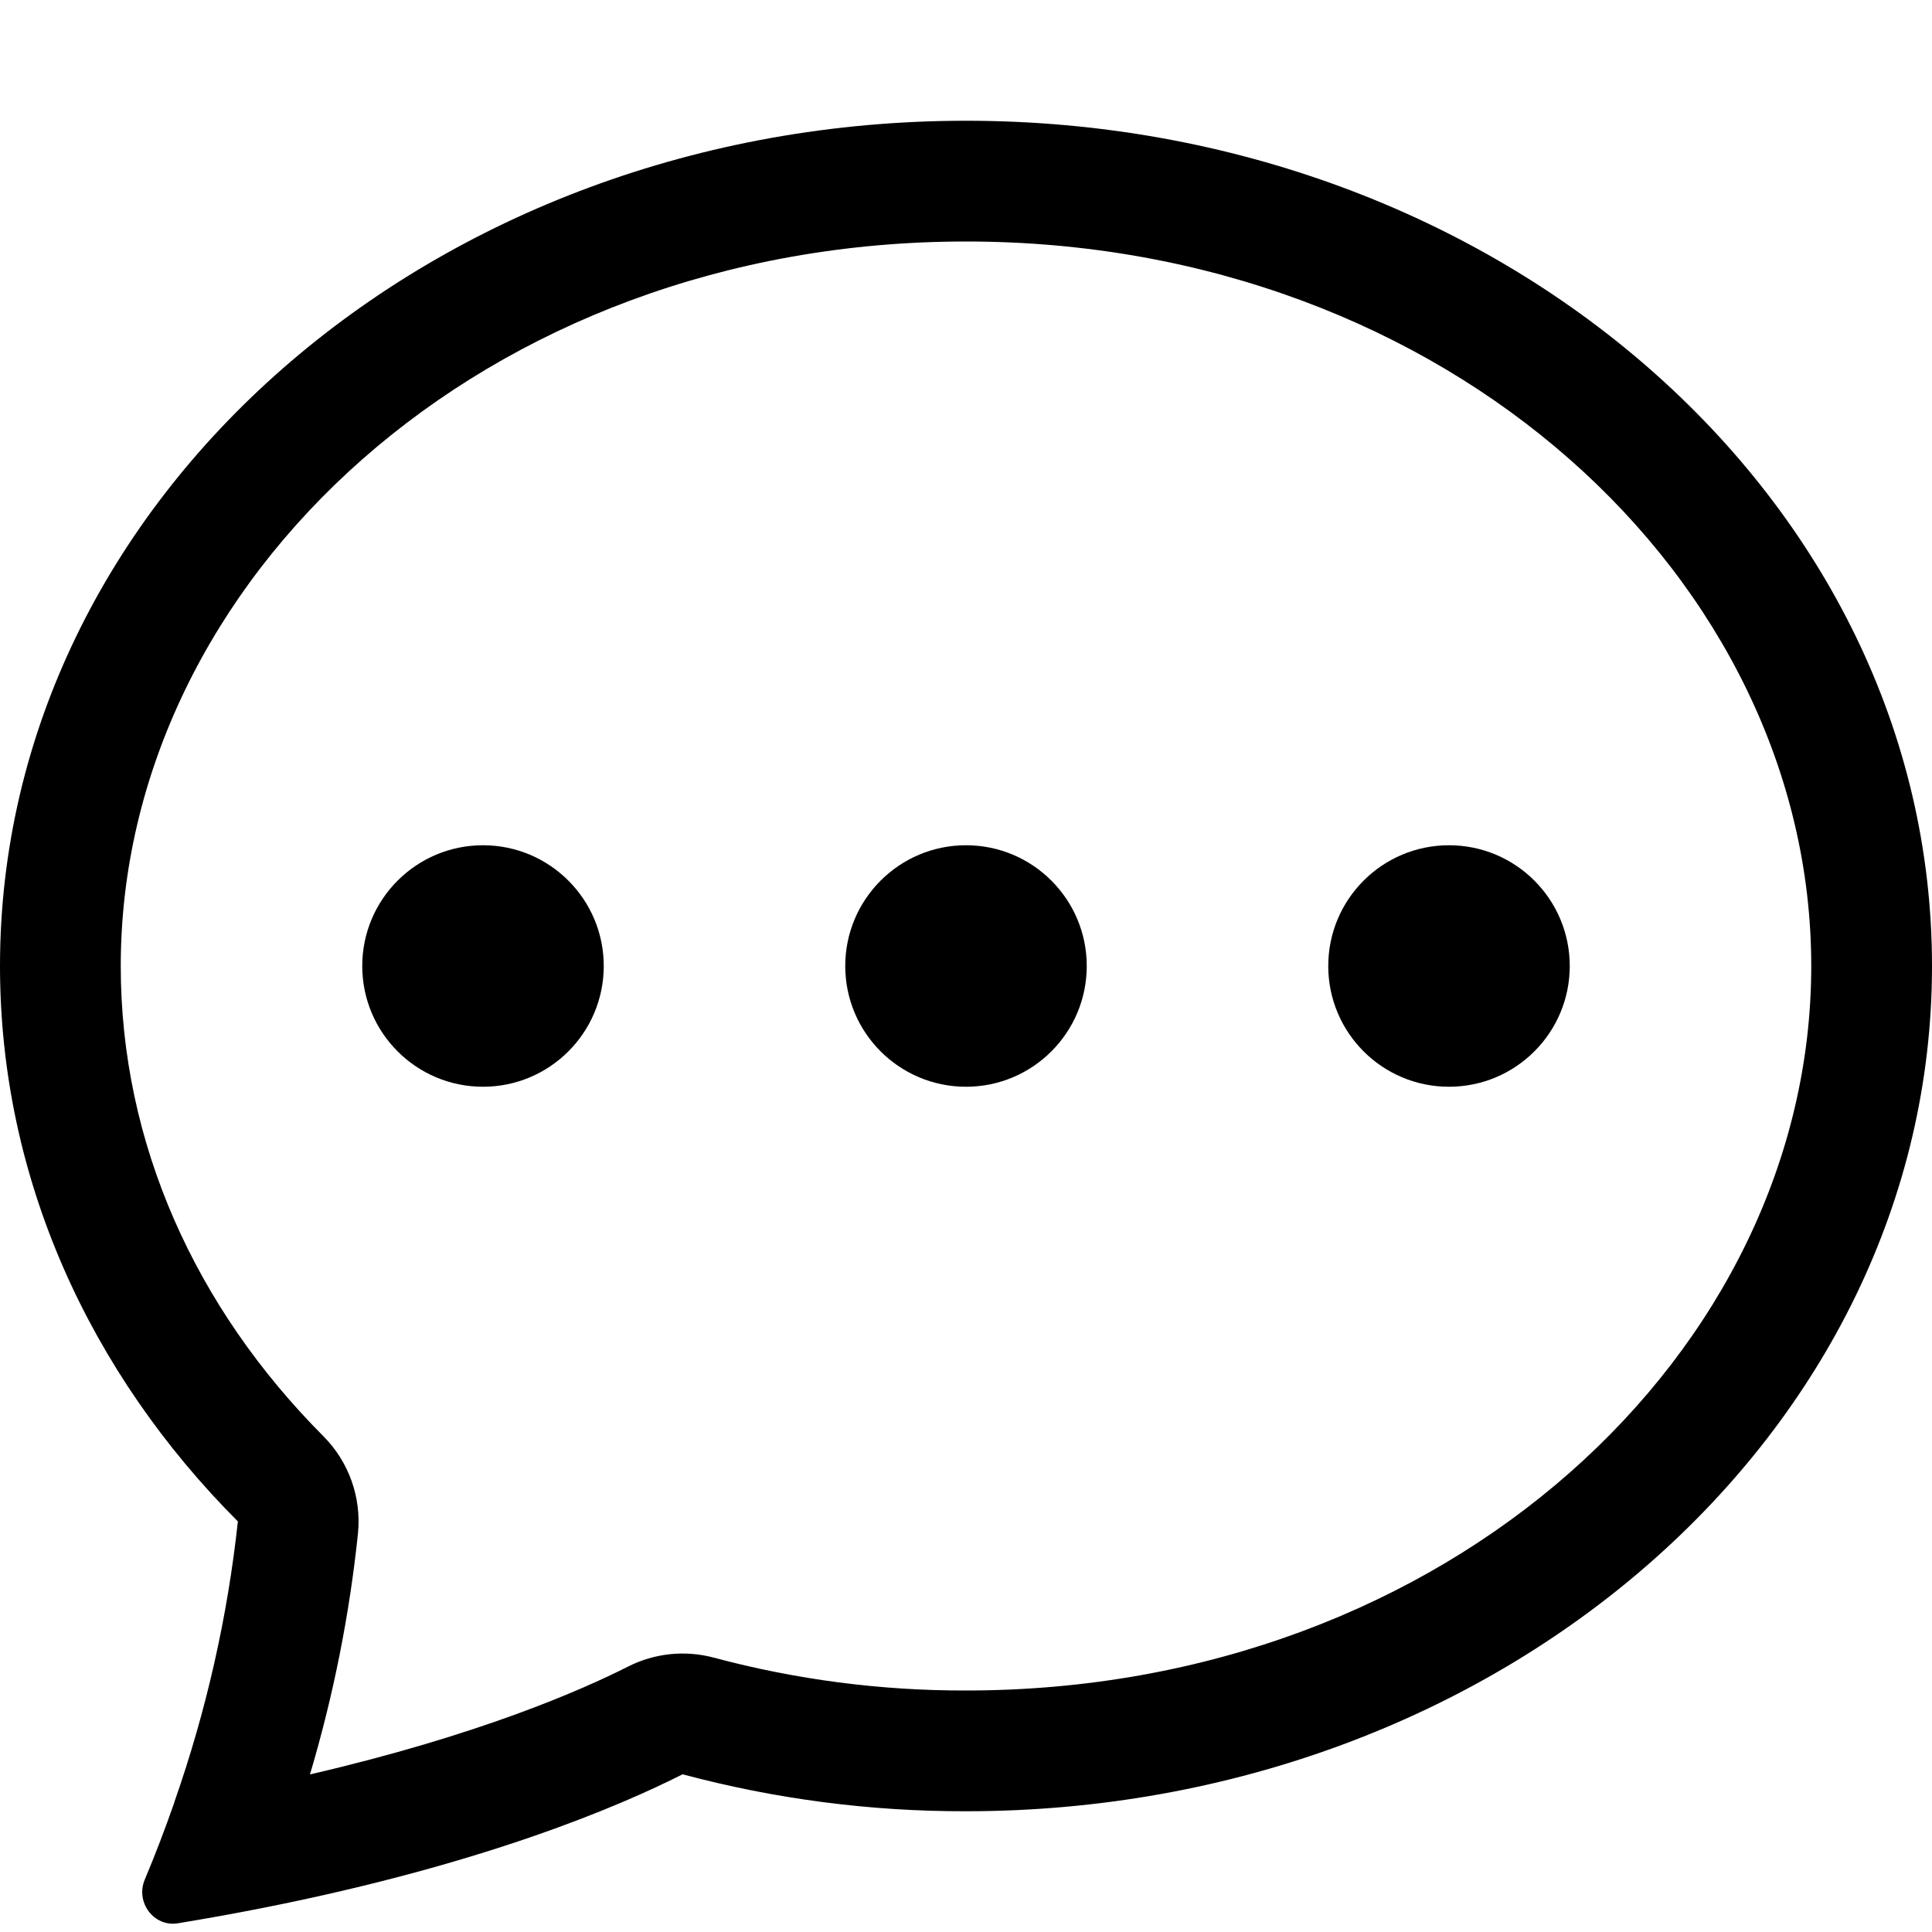
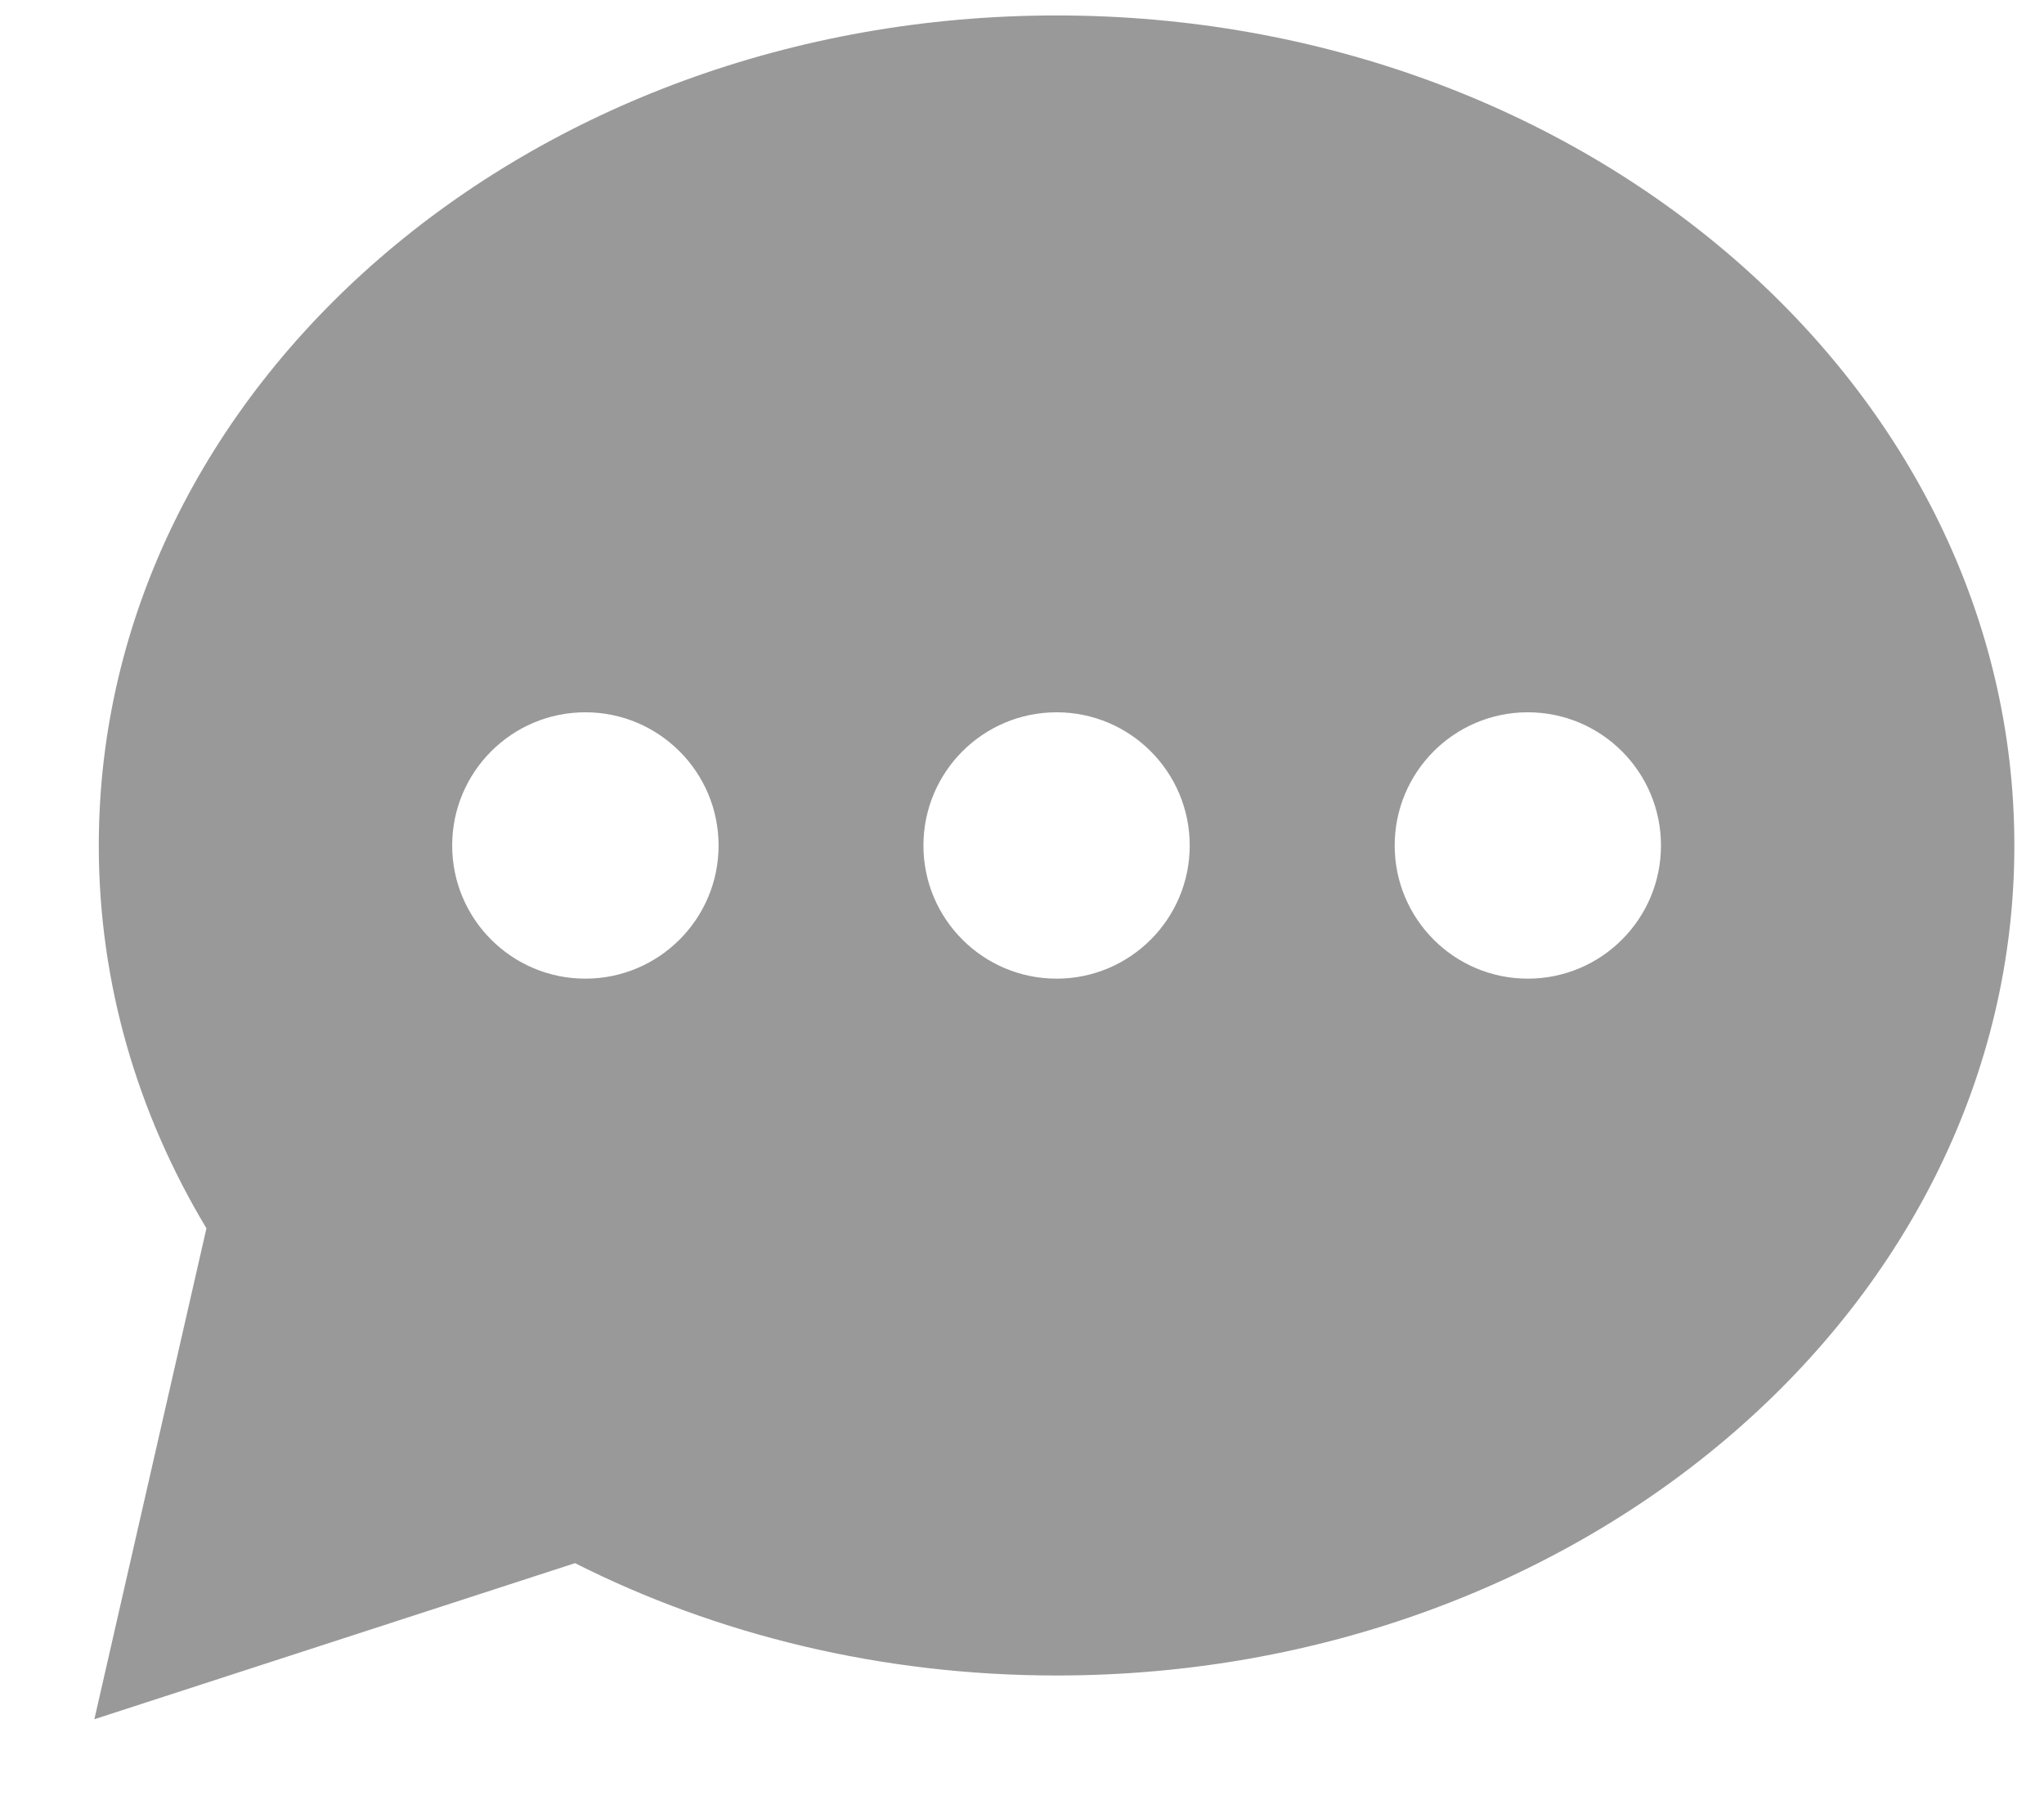
- <svg xmlns="http://www.w3.org/2000/svg" width="16" height="16" fill="currentColor" class="bi bi-chat-dots" viewBox="0 0 16 16">
-   <path d="M5 8a1 1 0 1 1-2 0 1 1 0 0 1 2 0m4 0a1 1 0 1 1-2 0 1 1 0 0 1 2 0m3 1a1 1 0 1 0 0-2 1 1 0 0 0 0 2" />
-   <path d="m2.165 15.803.02-.004c1.83-.363 2.948-.842 3.468-1.105A9 9 0 0 0 8 15c4.418 0 8-3.134 8-7s-3.582-7-8-7-8 3.134-8 7c0 1.76.743 3.37 1.97 4.6a10.4 10.4 0 0 1-.524 2.318l-.003.011a11 11 0 0 1-.244.637c-.079.186.074.394.273.362a22 22 0 0 0 .693-.125m.8-3.108a1 1 0 0 0-.287-.801C1.618 10.83 1 9.468 1 8c0-3.192 3.004-6 7-6s7 2.808 7 6-3.004 6-7 6a8 8 0 0 1-2.088-.272 1 1 0 0 0-.711.074c-.387.196-1.24.57-2.634.893a11 11 0 0 0 .398-2" />
+ <svg xmlns="http://www.w3.org/2000/svg" width="18px" height="16px" viewBox="0 0 18 16" version="1.1">
+   <g id="页面-1" stroke="none" stroke-width="1" fill="none" fill-rule="evenodd">
+     <g id="桌面端-HD" transform="translate(-766, -331)" fill="#999999">
+       <path d="M775.305,331.136 C779.963,331.136 783.739,334.408 783.739,338.444 C783.739,342.479 779.963,345.751 775.305,345.751 C773.759,345.751 772.31,345.391 771.064,344.762 L766.831,346.136 L767.818,341.814 C767.212,340.805 766.87,339.659 766.87,338.444 C766.87,334.408 770.646,331.136 775.305,331.136 Z M771.155,337.271 C770.507,337.271 769.982,337.796 769.982,338.444 C769.982,339.091 770.507,339.616 771.155,339.616 C771.802,339.616 772.328,339.091 772.328,338.444 C772.328,337.796 771.802,337.271 771.155,337.271 Z M775.305,337.271 C774.657,337.271 774.132,337.796 774.132,338.444 C774.132,339.091 774.657,339.616 775.305,339.616 C775.952,339.616 776.477,339.091 776.477,338.444 C776.477,337.796 775.952,337.271 775.305,337.271 Z M779.454,337.271 C778.807,337.271 778.282,337.796 778.282,338.444 C778.282,339.091 778.807,339.616 779.454,339.616 C780.102,339.616 780.627,339.091 780.627,338.444 C780.627,337.796 780.102,337.271 779.454,337.271 Z" id="形状结合" />
+     </g>
+   </g>
</svg>
